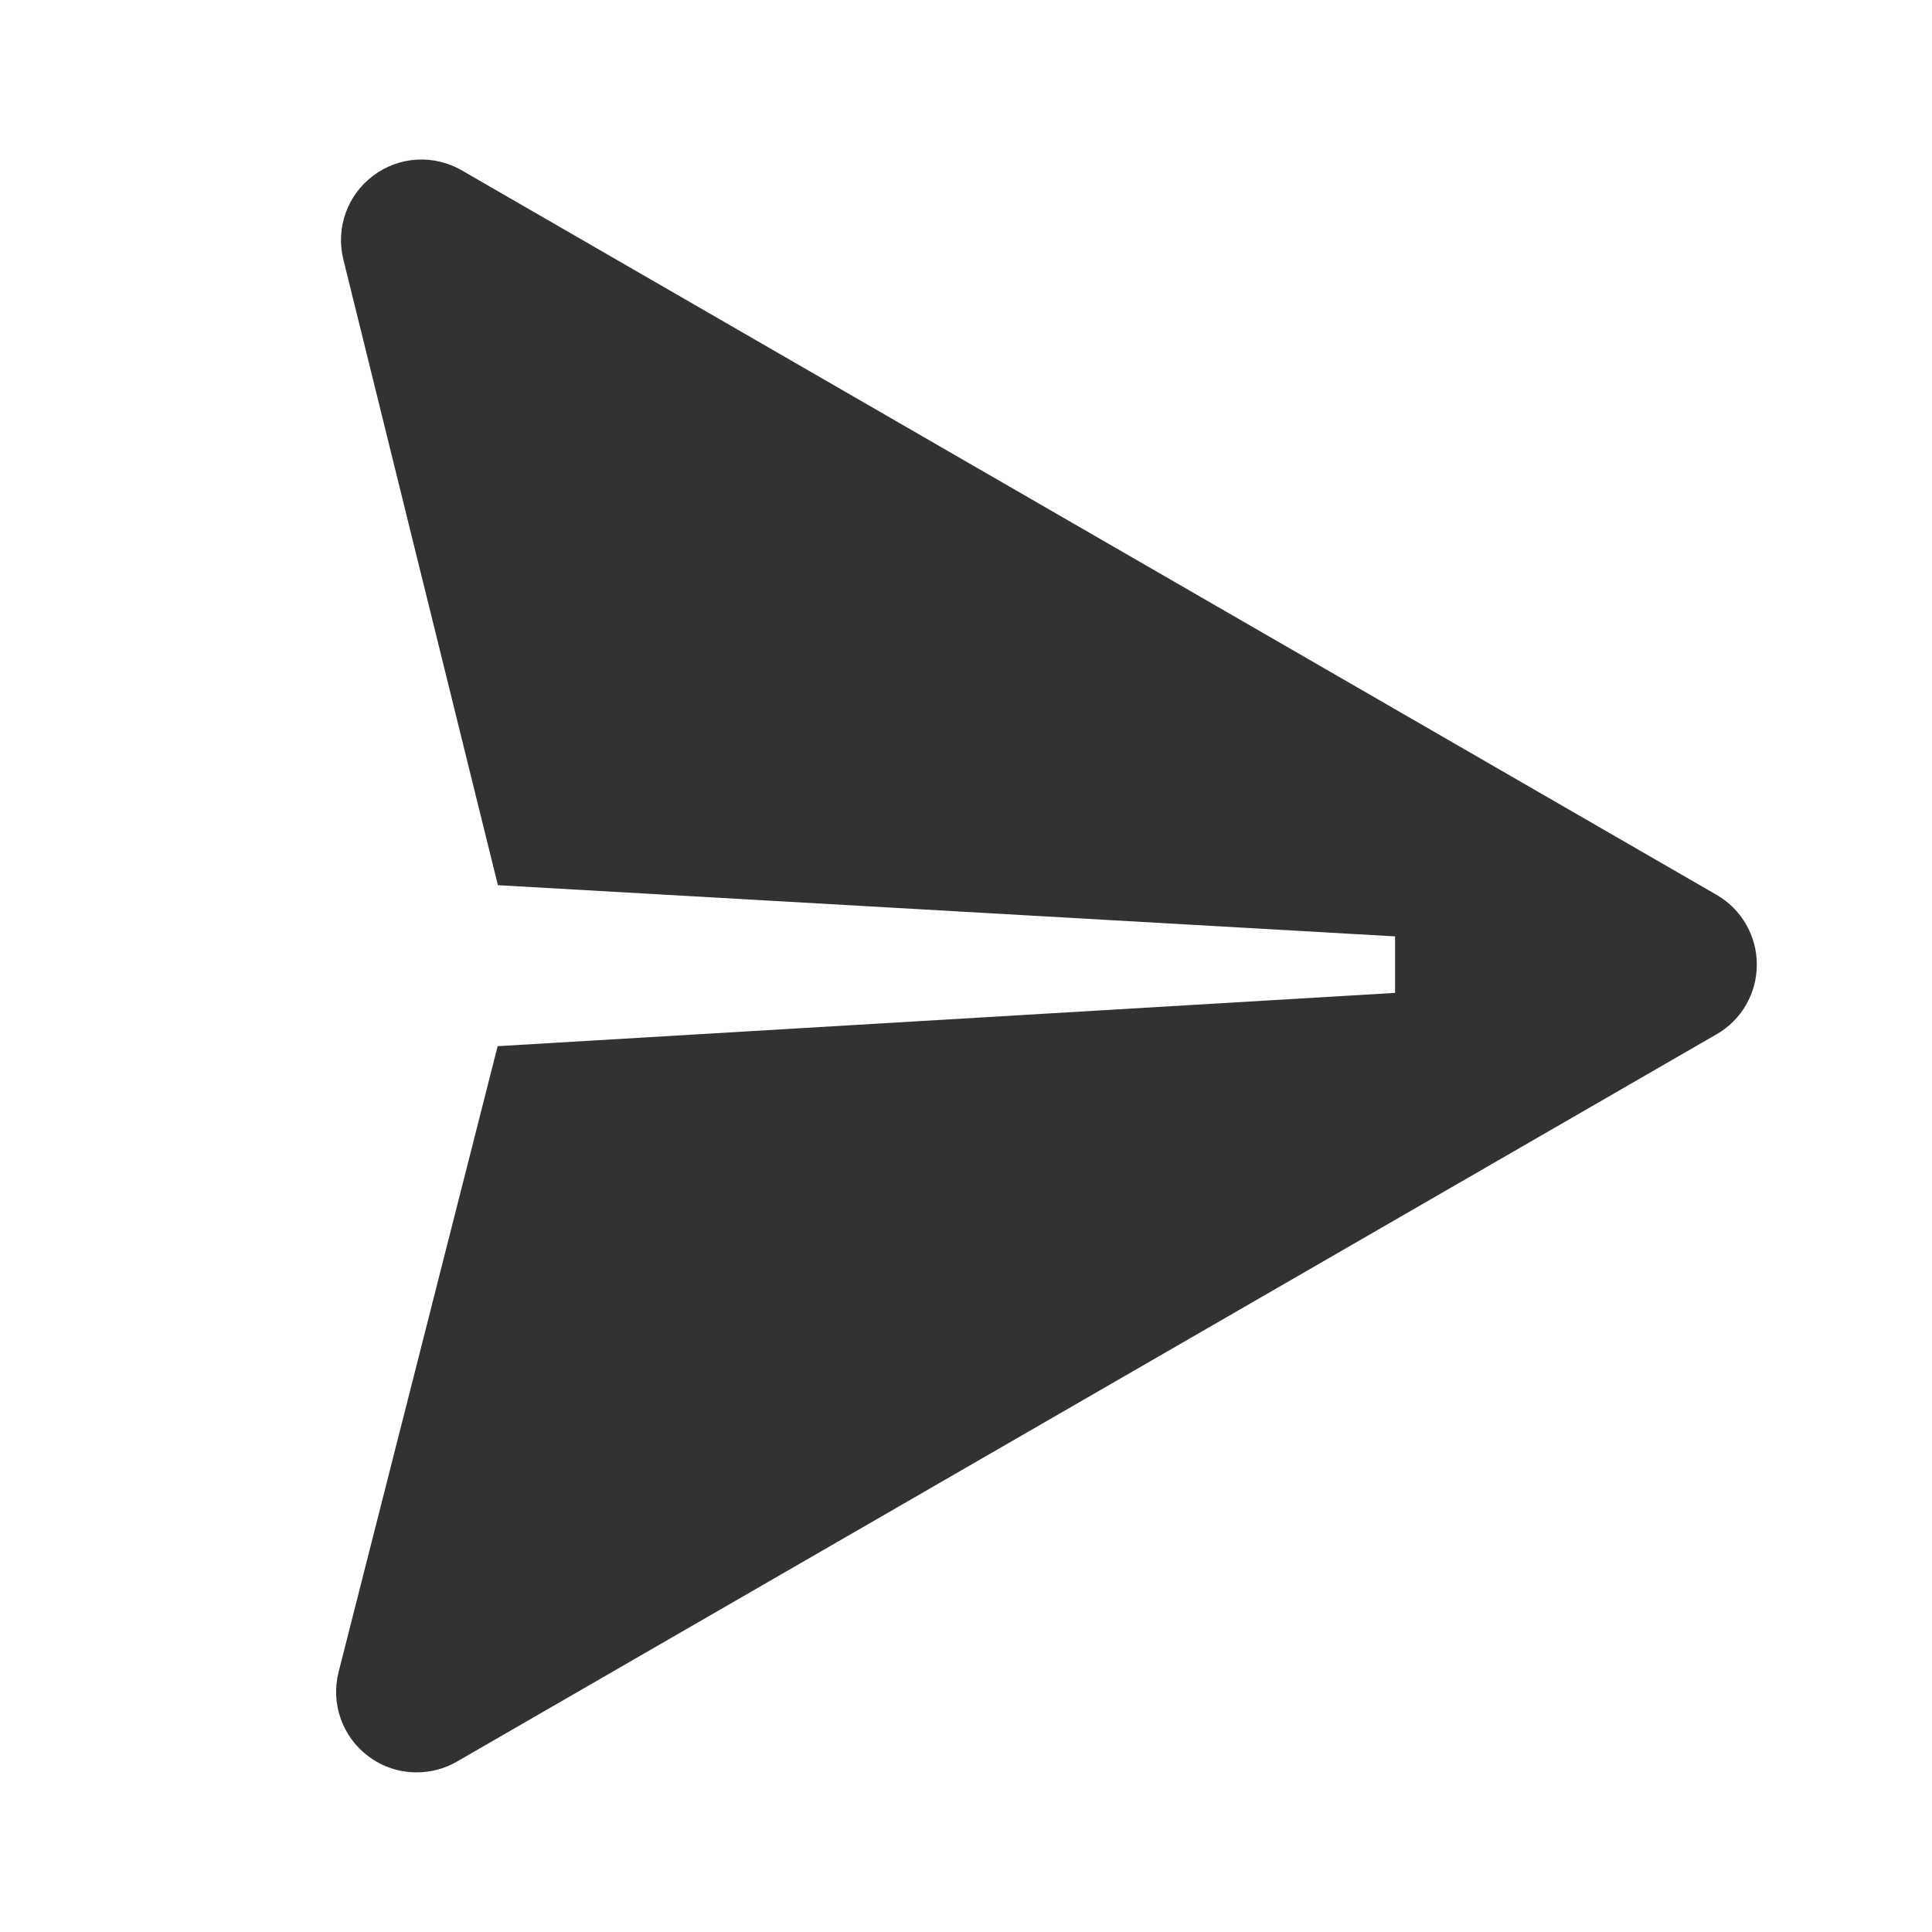
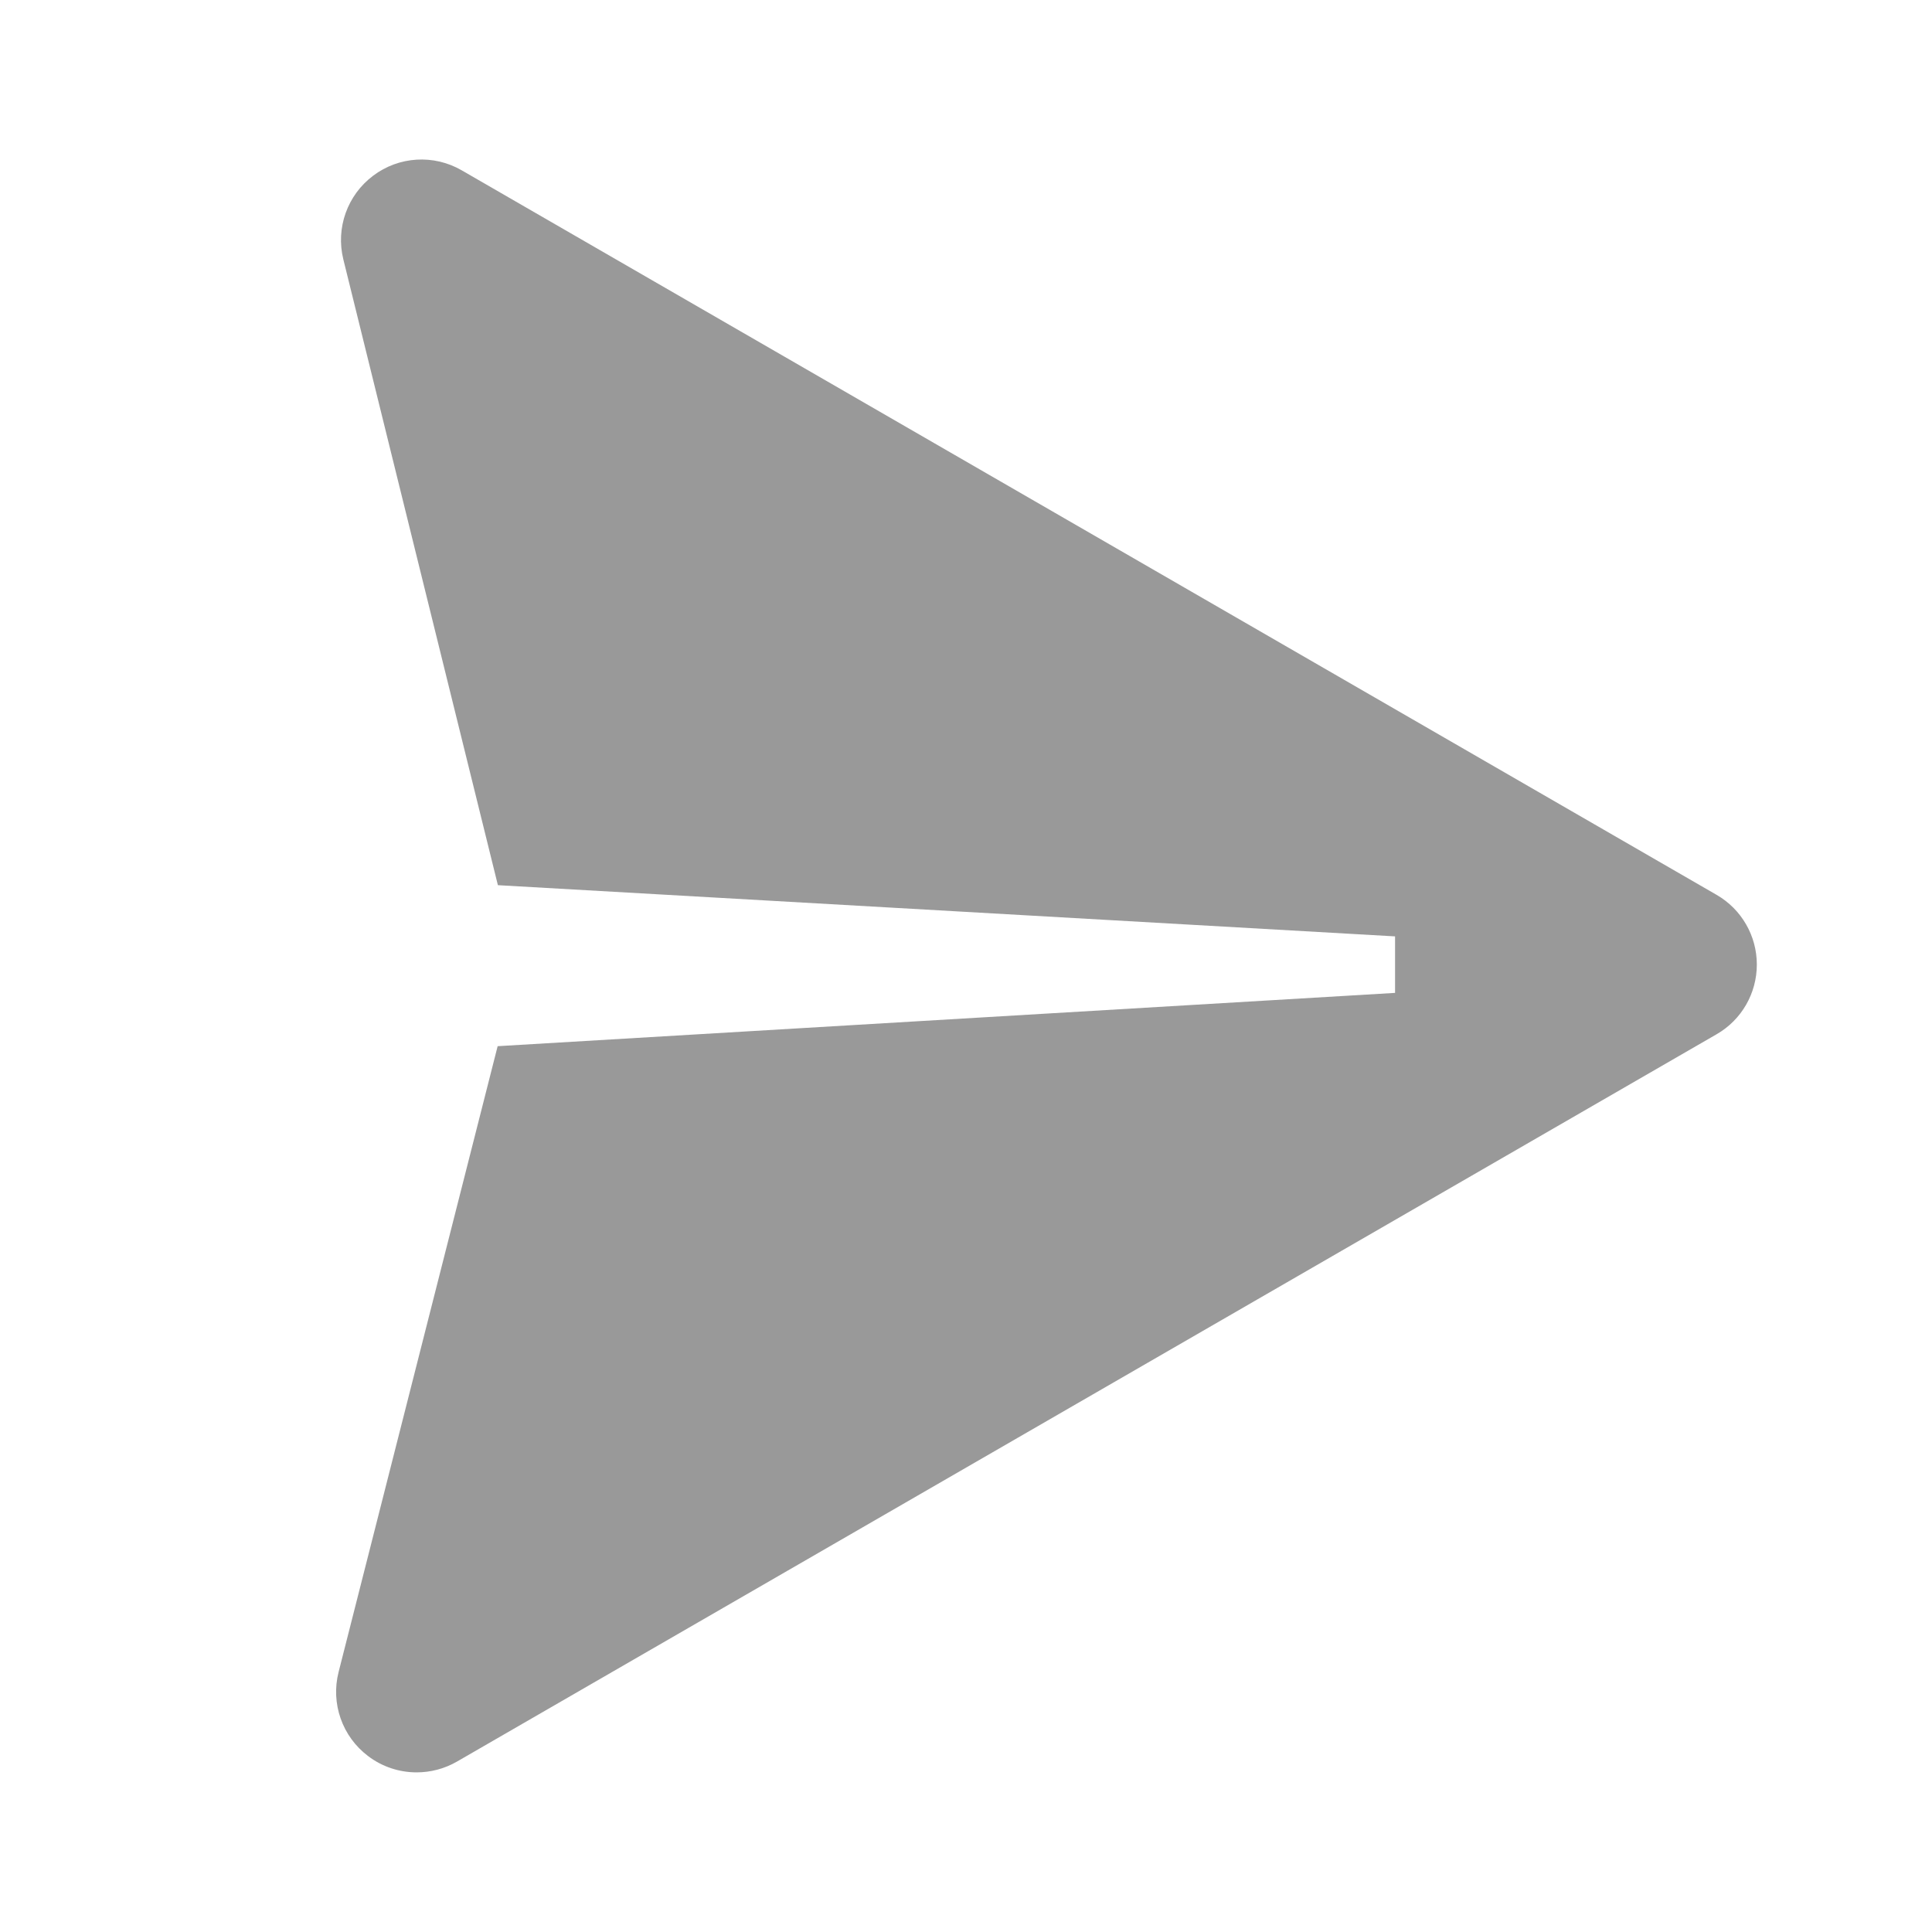
<svg xmlns="http://www.w3.org/2000/svg" width="24" height="24" viewBox="0 0 24 24" fill="none">
  <g id="send-filled">
-     <path id="Fill 3" fill-rule="evenodd" clip-rule="evenodd" d="M21.324 11.116L5.736 2.116C5.389 1.915 4.955 1.941 4.635 2.183C4.314 2.424 4.169 2.833 4.265 3.222L6.185 10.996L17.33 11.632V12.334L6.182 12.996L4.206 20.771C4.107 21.161 4.251 21.572 4.572 21.814C4.749 21.949 4.962 22.017 5.175 22.017C5.347 22.017 5.52 21.973 5.675 21.884L21.324 12.848C21.634 12.67 21.824 12.34 21.824 11.982C21.824 11.625 21.634 11.295 21.324 11.116Z" fill="#313234" />
+     <path id="Fill 3" fill-rule="evenodd" clip-rule="evenodd" d="M21.324 11.116L5.736 2.116C5.389 1.915 4.955 1.941 4.635 2.183C4.314 2.424 4.169 2.833 4.265 3.222L6.185 10.996L17.33 11.632V12.334L6.182 12.996L4.206 20.771C4.107 21.161 4.251 21.572 4.572 21.814C4.749 21.949 4.962 22.017 5.175 22.017C5.347 22.017 5.52 21.973 5.675 21.884L21.324 12.848C21.634 12.67 21.824 12.34 21.824 11.982C21.824 11.625 21.634 11.295 21.324 11.116Z" fill="#999" />
  </g>
</svg>
